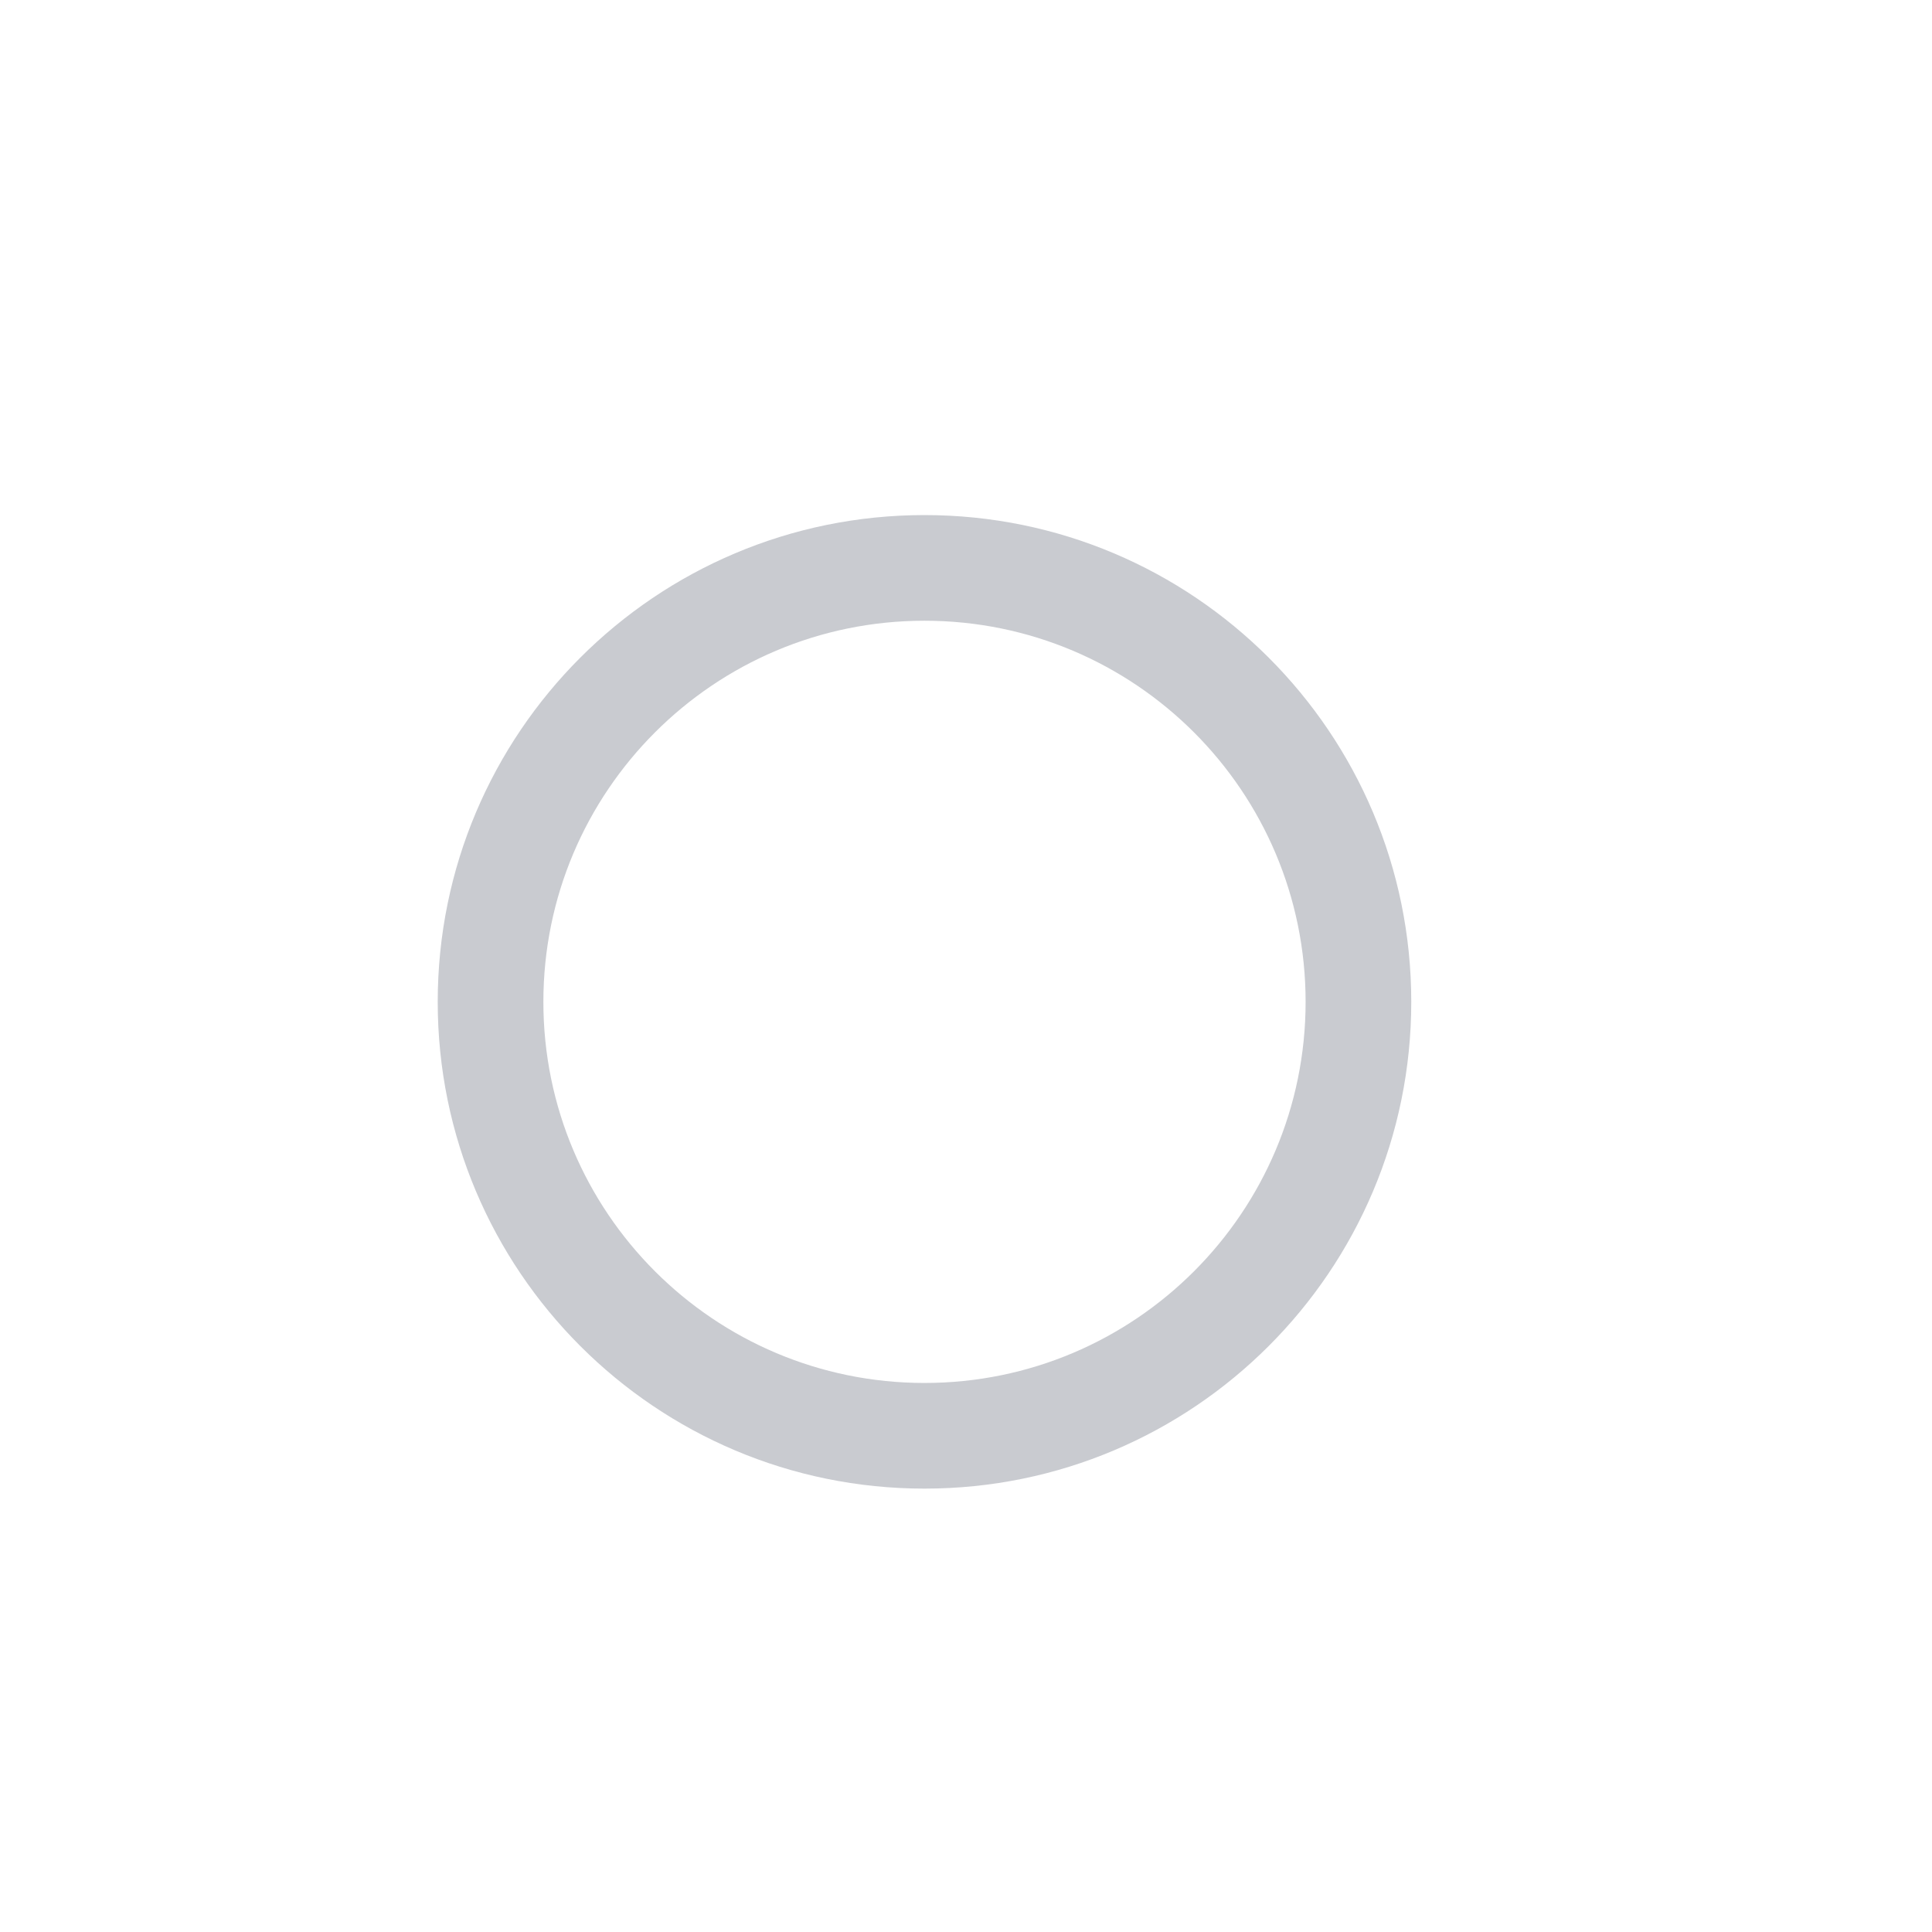
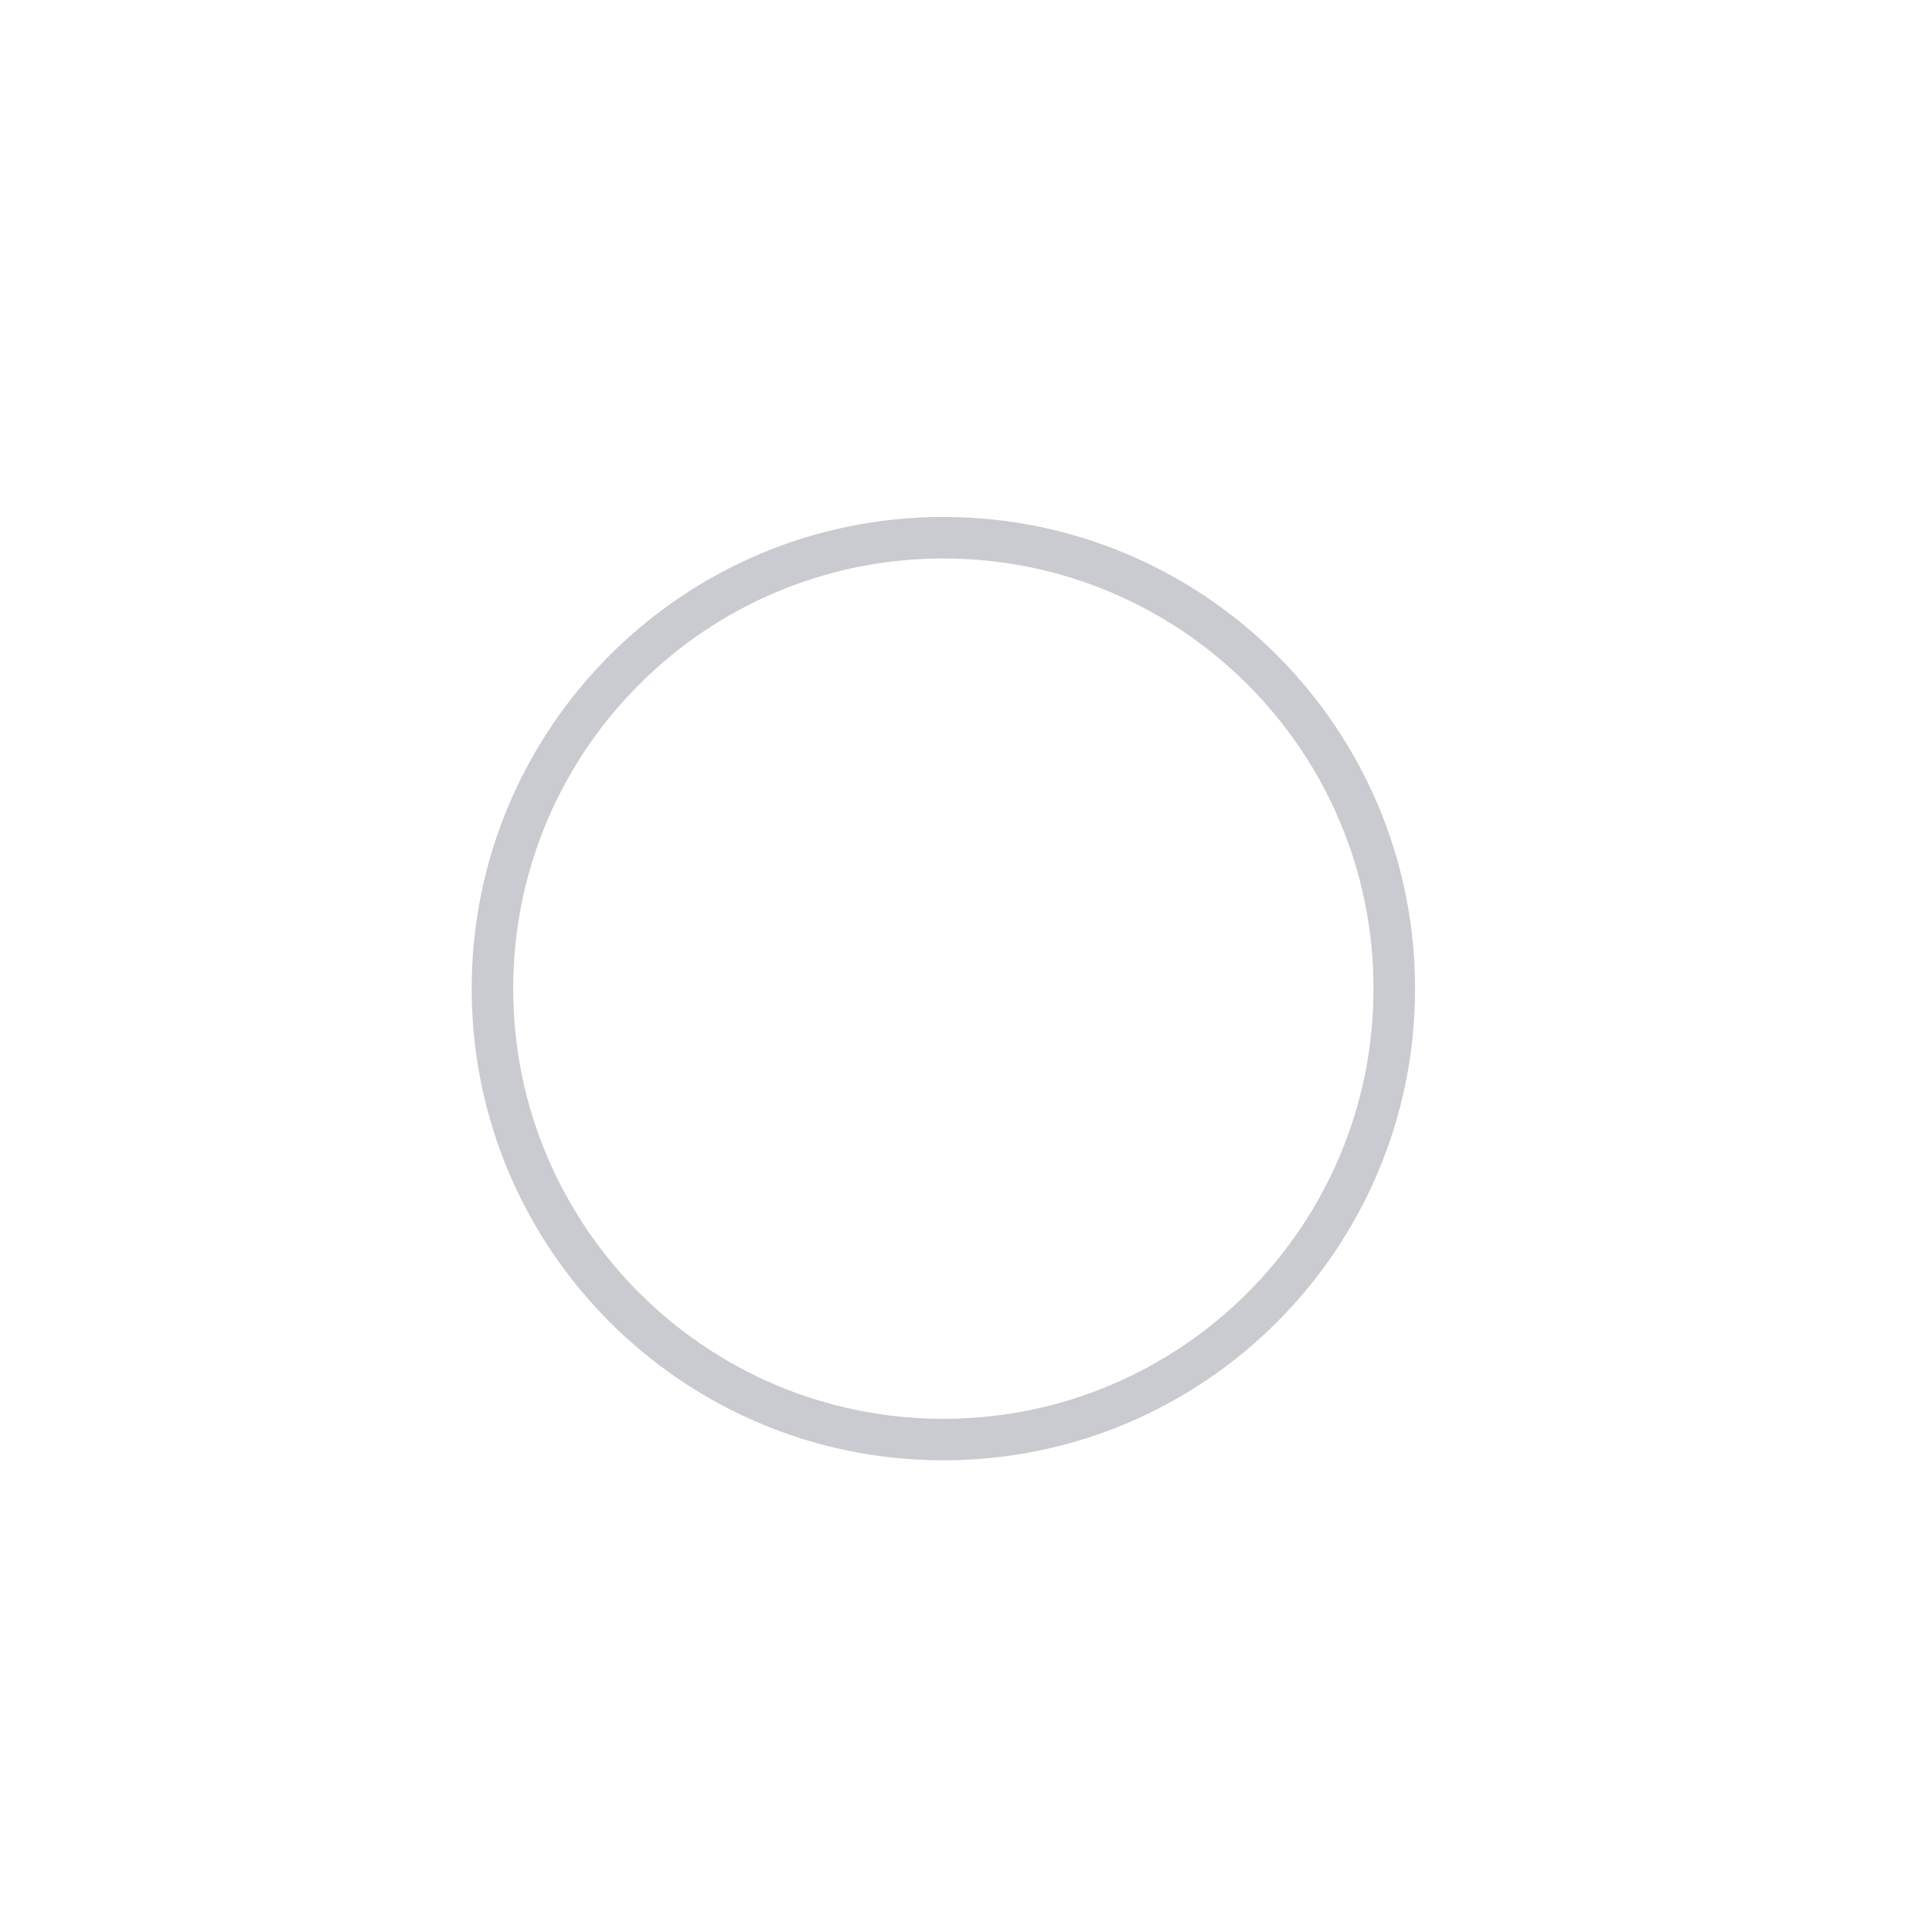
<svg xmlns="http://www.w3.org/2000/svg" width="1024" height="1024" viewBox="0 0 1024 1024">
-   <path fill="#C9CBD0" fill-rule="evenodd" d="M232 531a258 258 0 1 0 516 0a258 258 0 1 0 -516 0ZM288 531a202 202 0 1 0 404 0a202 202 0 1 0 -404 0Z" />
+   <path fill="#C9CBD0" fill-rule="evenodd" d="M250 524a250 250 0 1 0 500 0a250 250 0 1 0 -500 0ZM272 524a228 228 0 1 0 456 0a228 228 0 1 0 -456 0Z" />
</svg>
